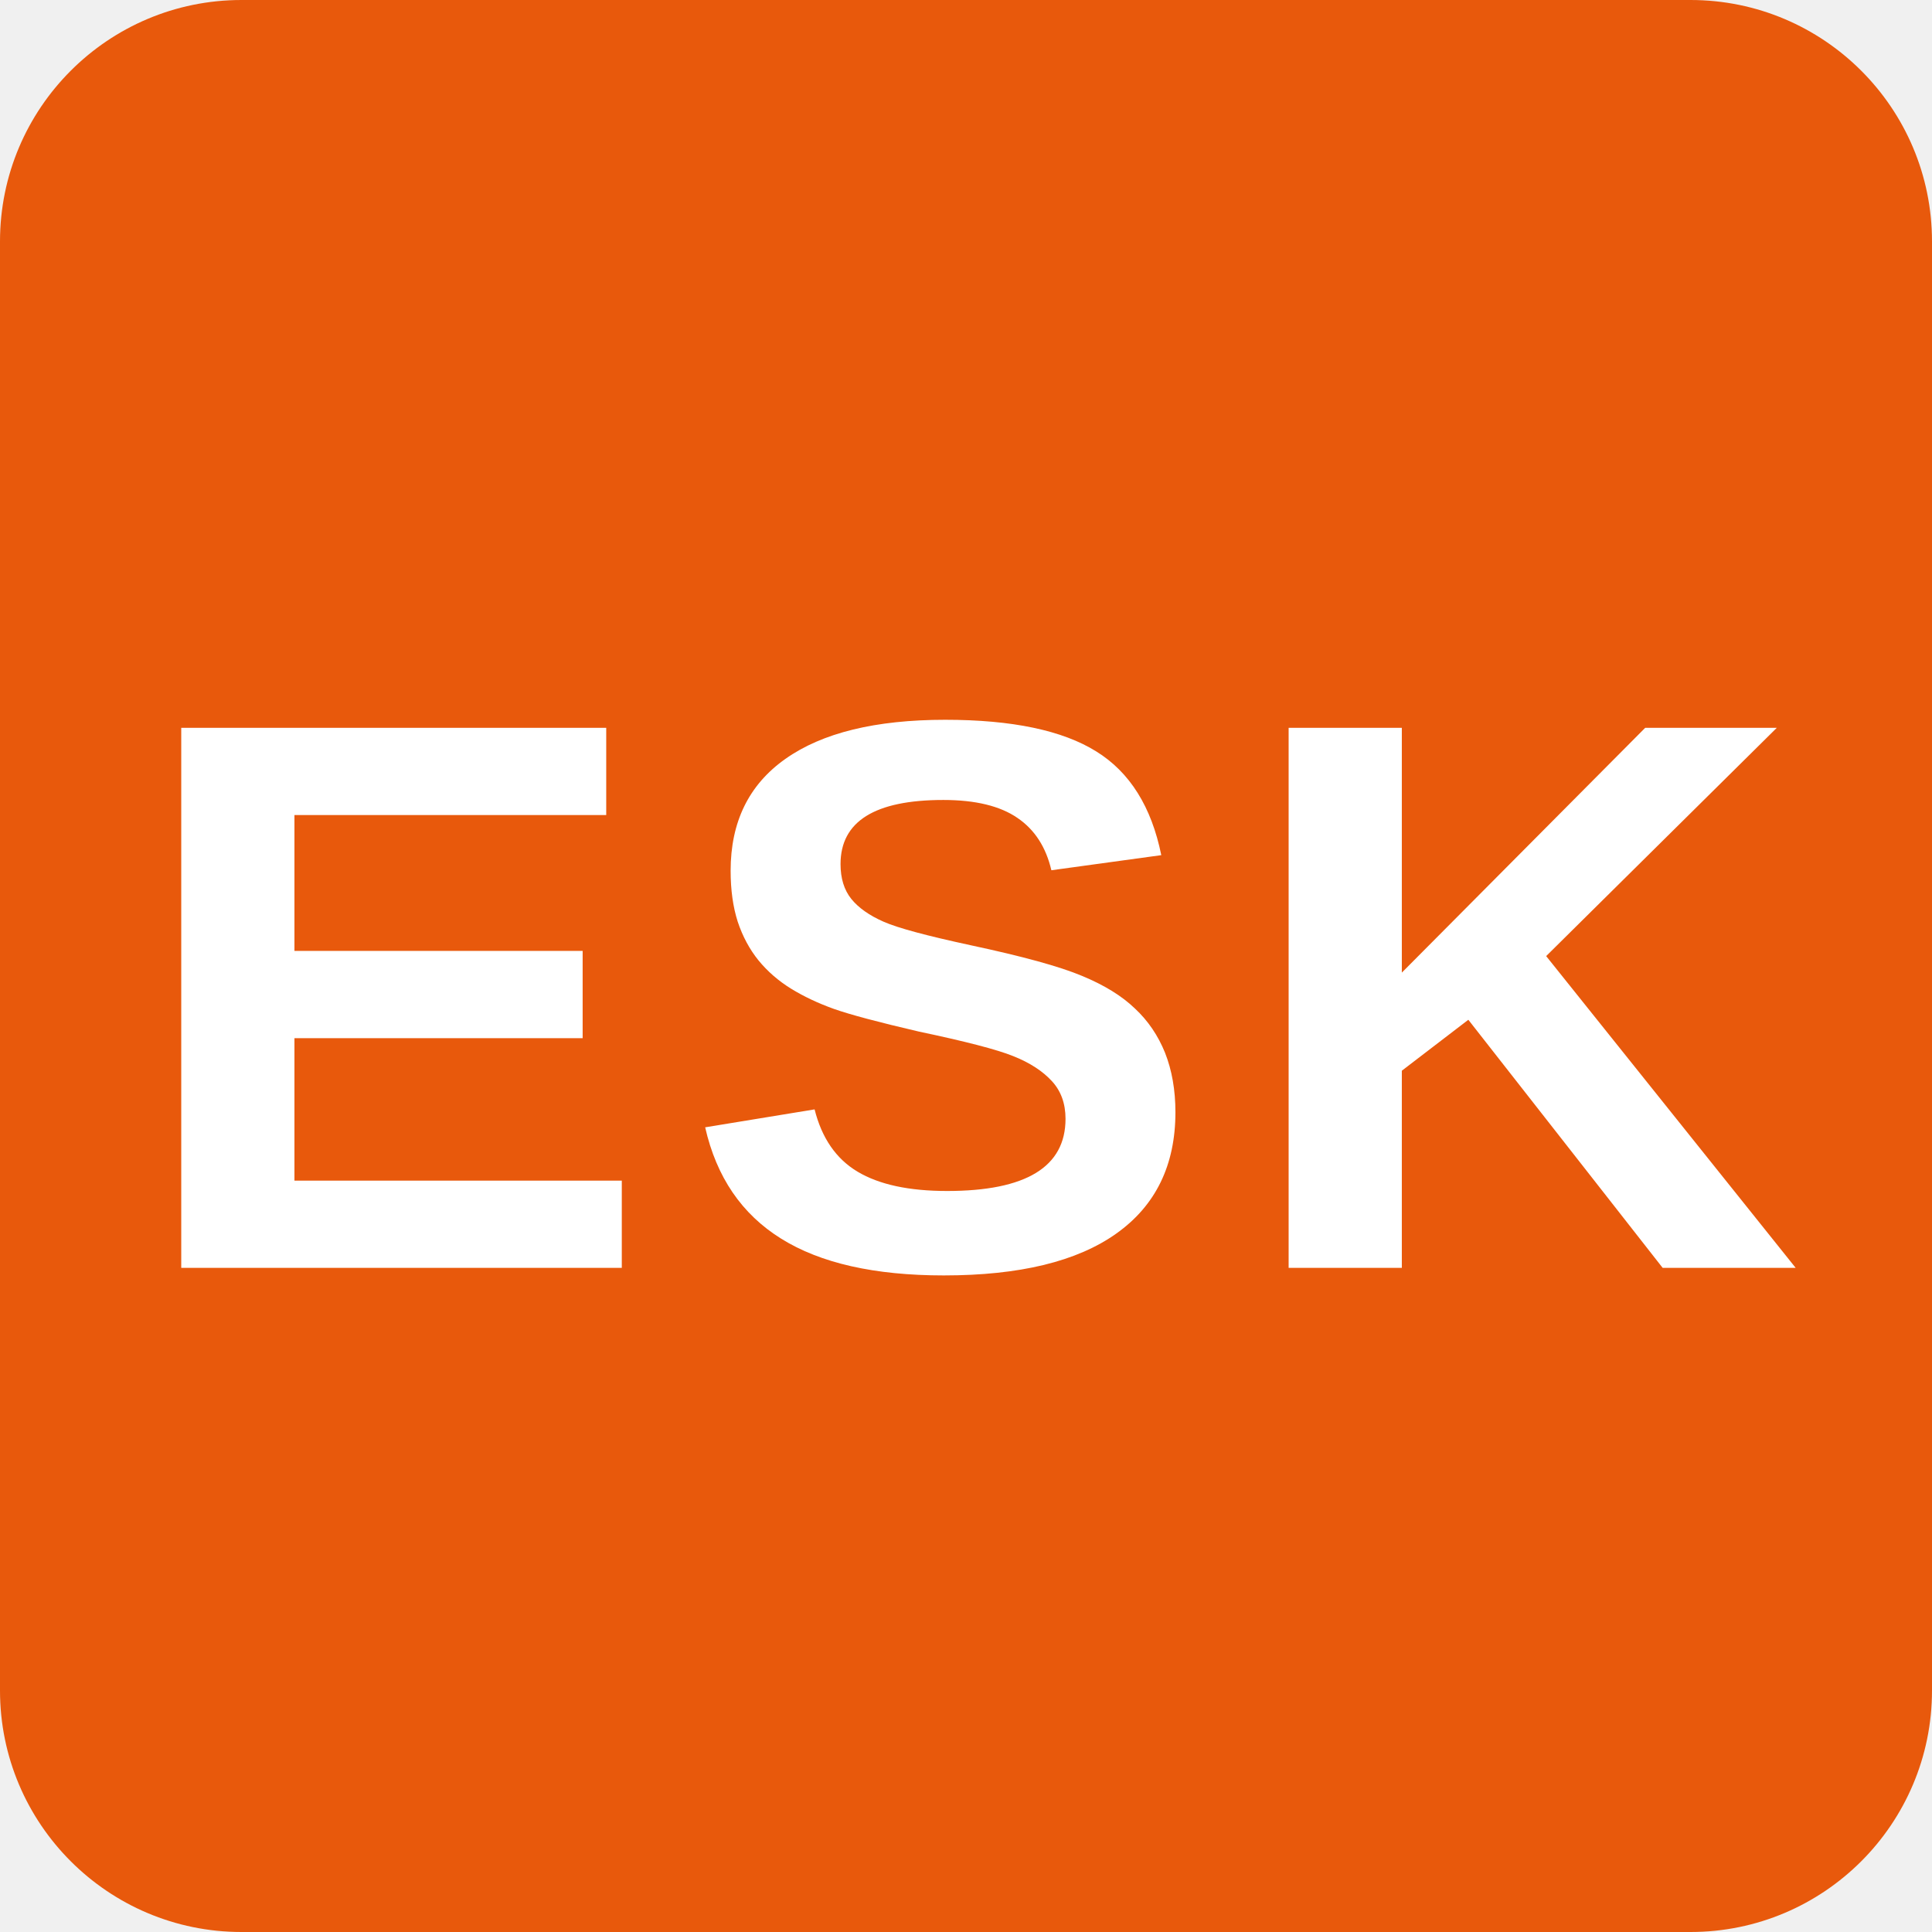
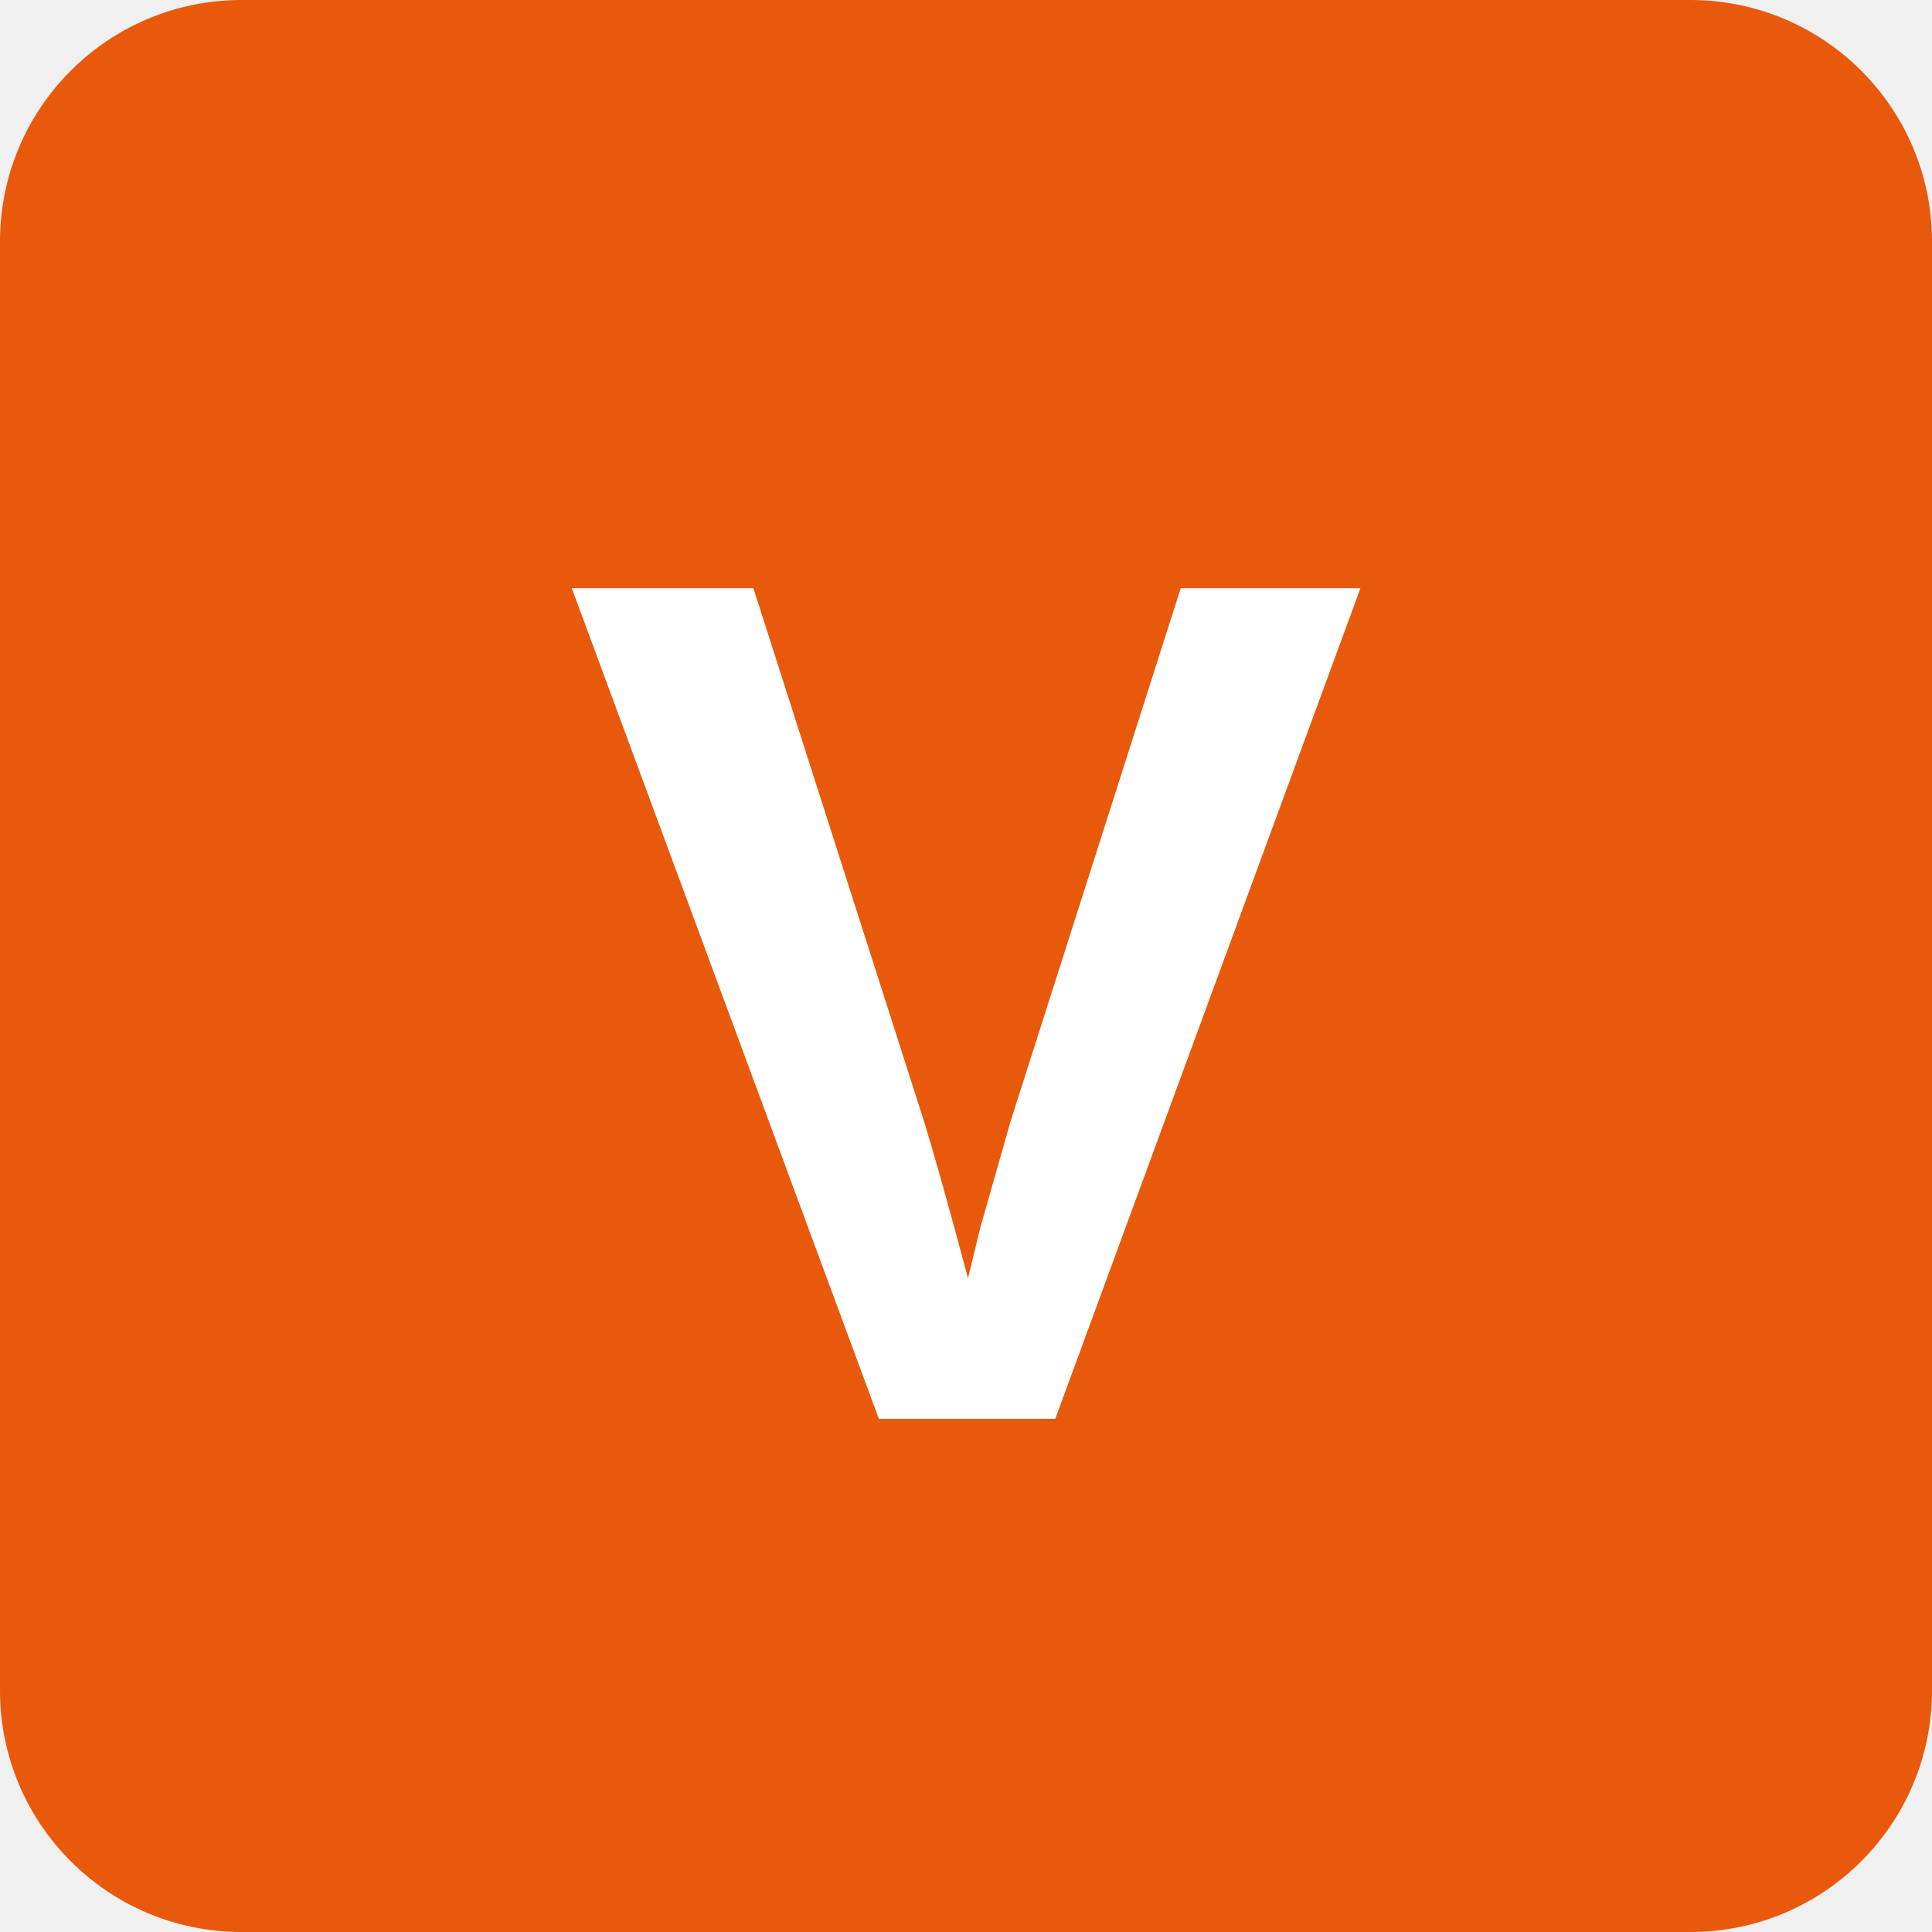
<svg xmlns="http://www.w3.org/2000/svg" viewBox="0 0 64 64">
  <rect width="64" height="64" rx="8" fill="#e8590c" />
-   <text x="32" y="42" font-family="Arial Narrow,Arial,sans-serif" font-weight="700" font-size="26" text-anchor="middle" fill="#fff" letter-spacing="1">ESK</text>
+   <text x="32" y="47" font-family="Arial Narrow,Arial,sans-serif" font-weight="700" font-size="40" text-anchor="middle" fill="#fff">V</text>
</svg>
